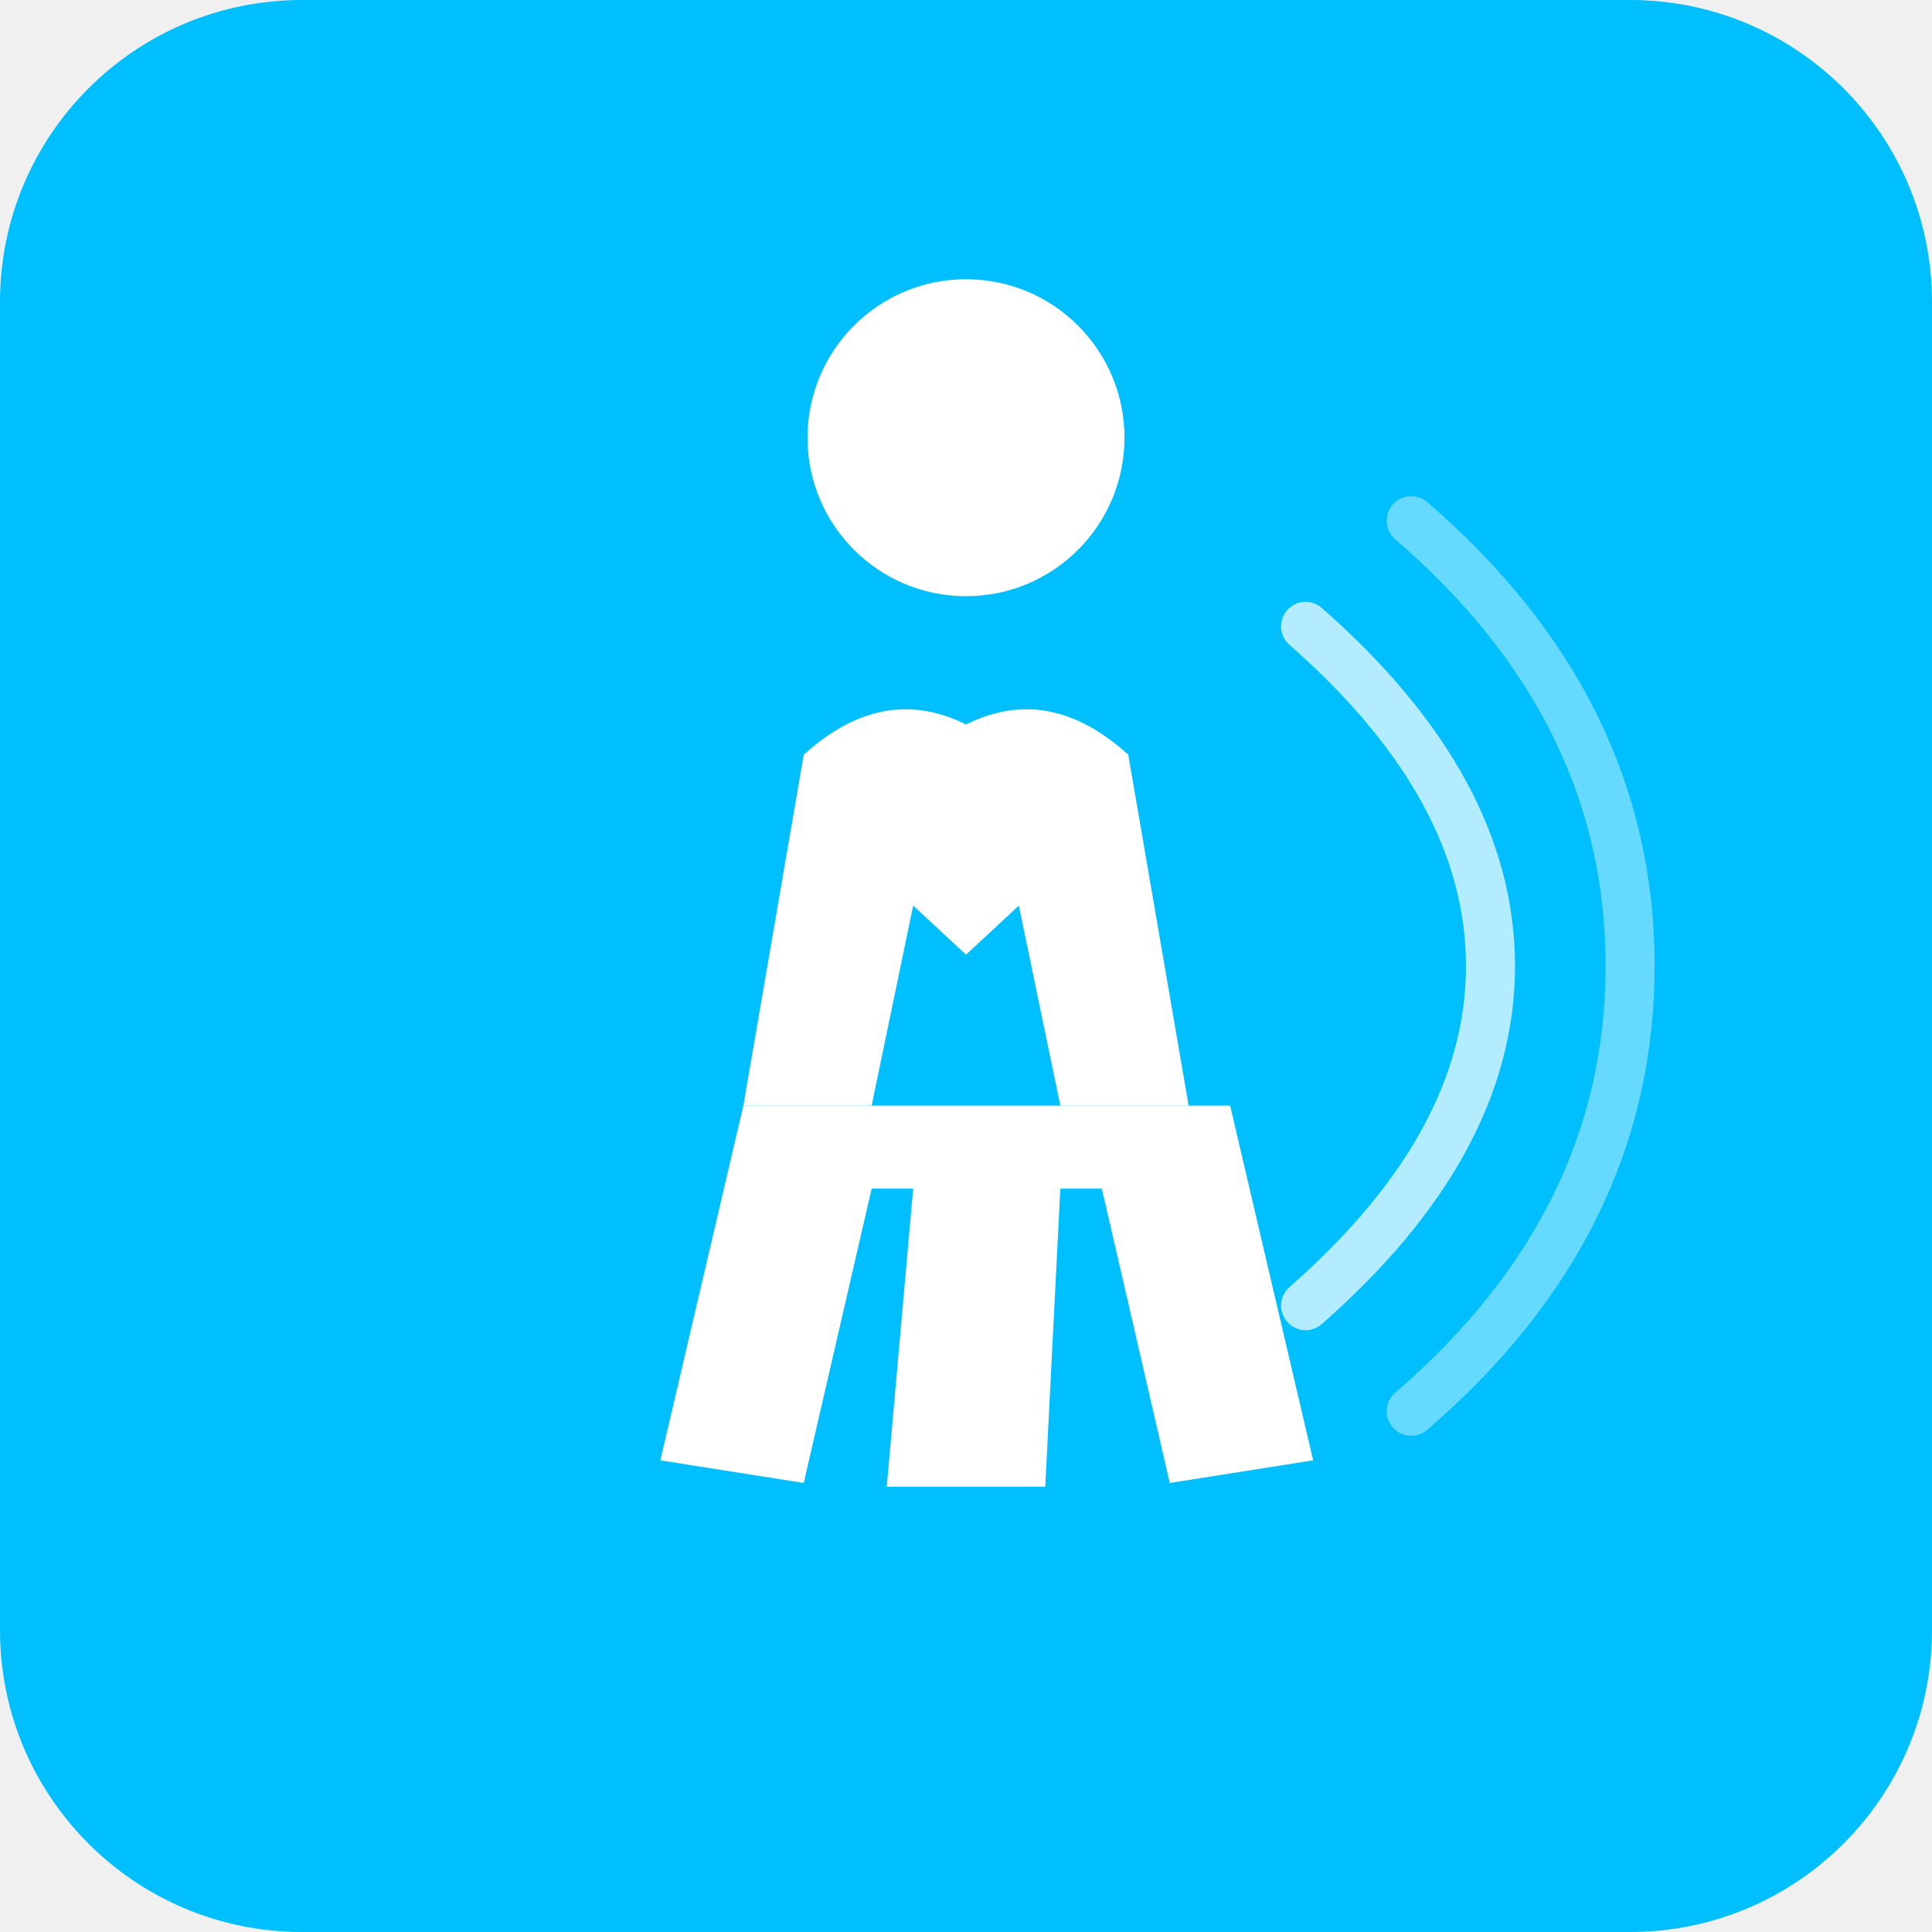
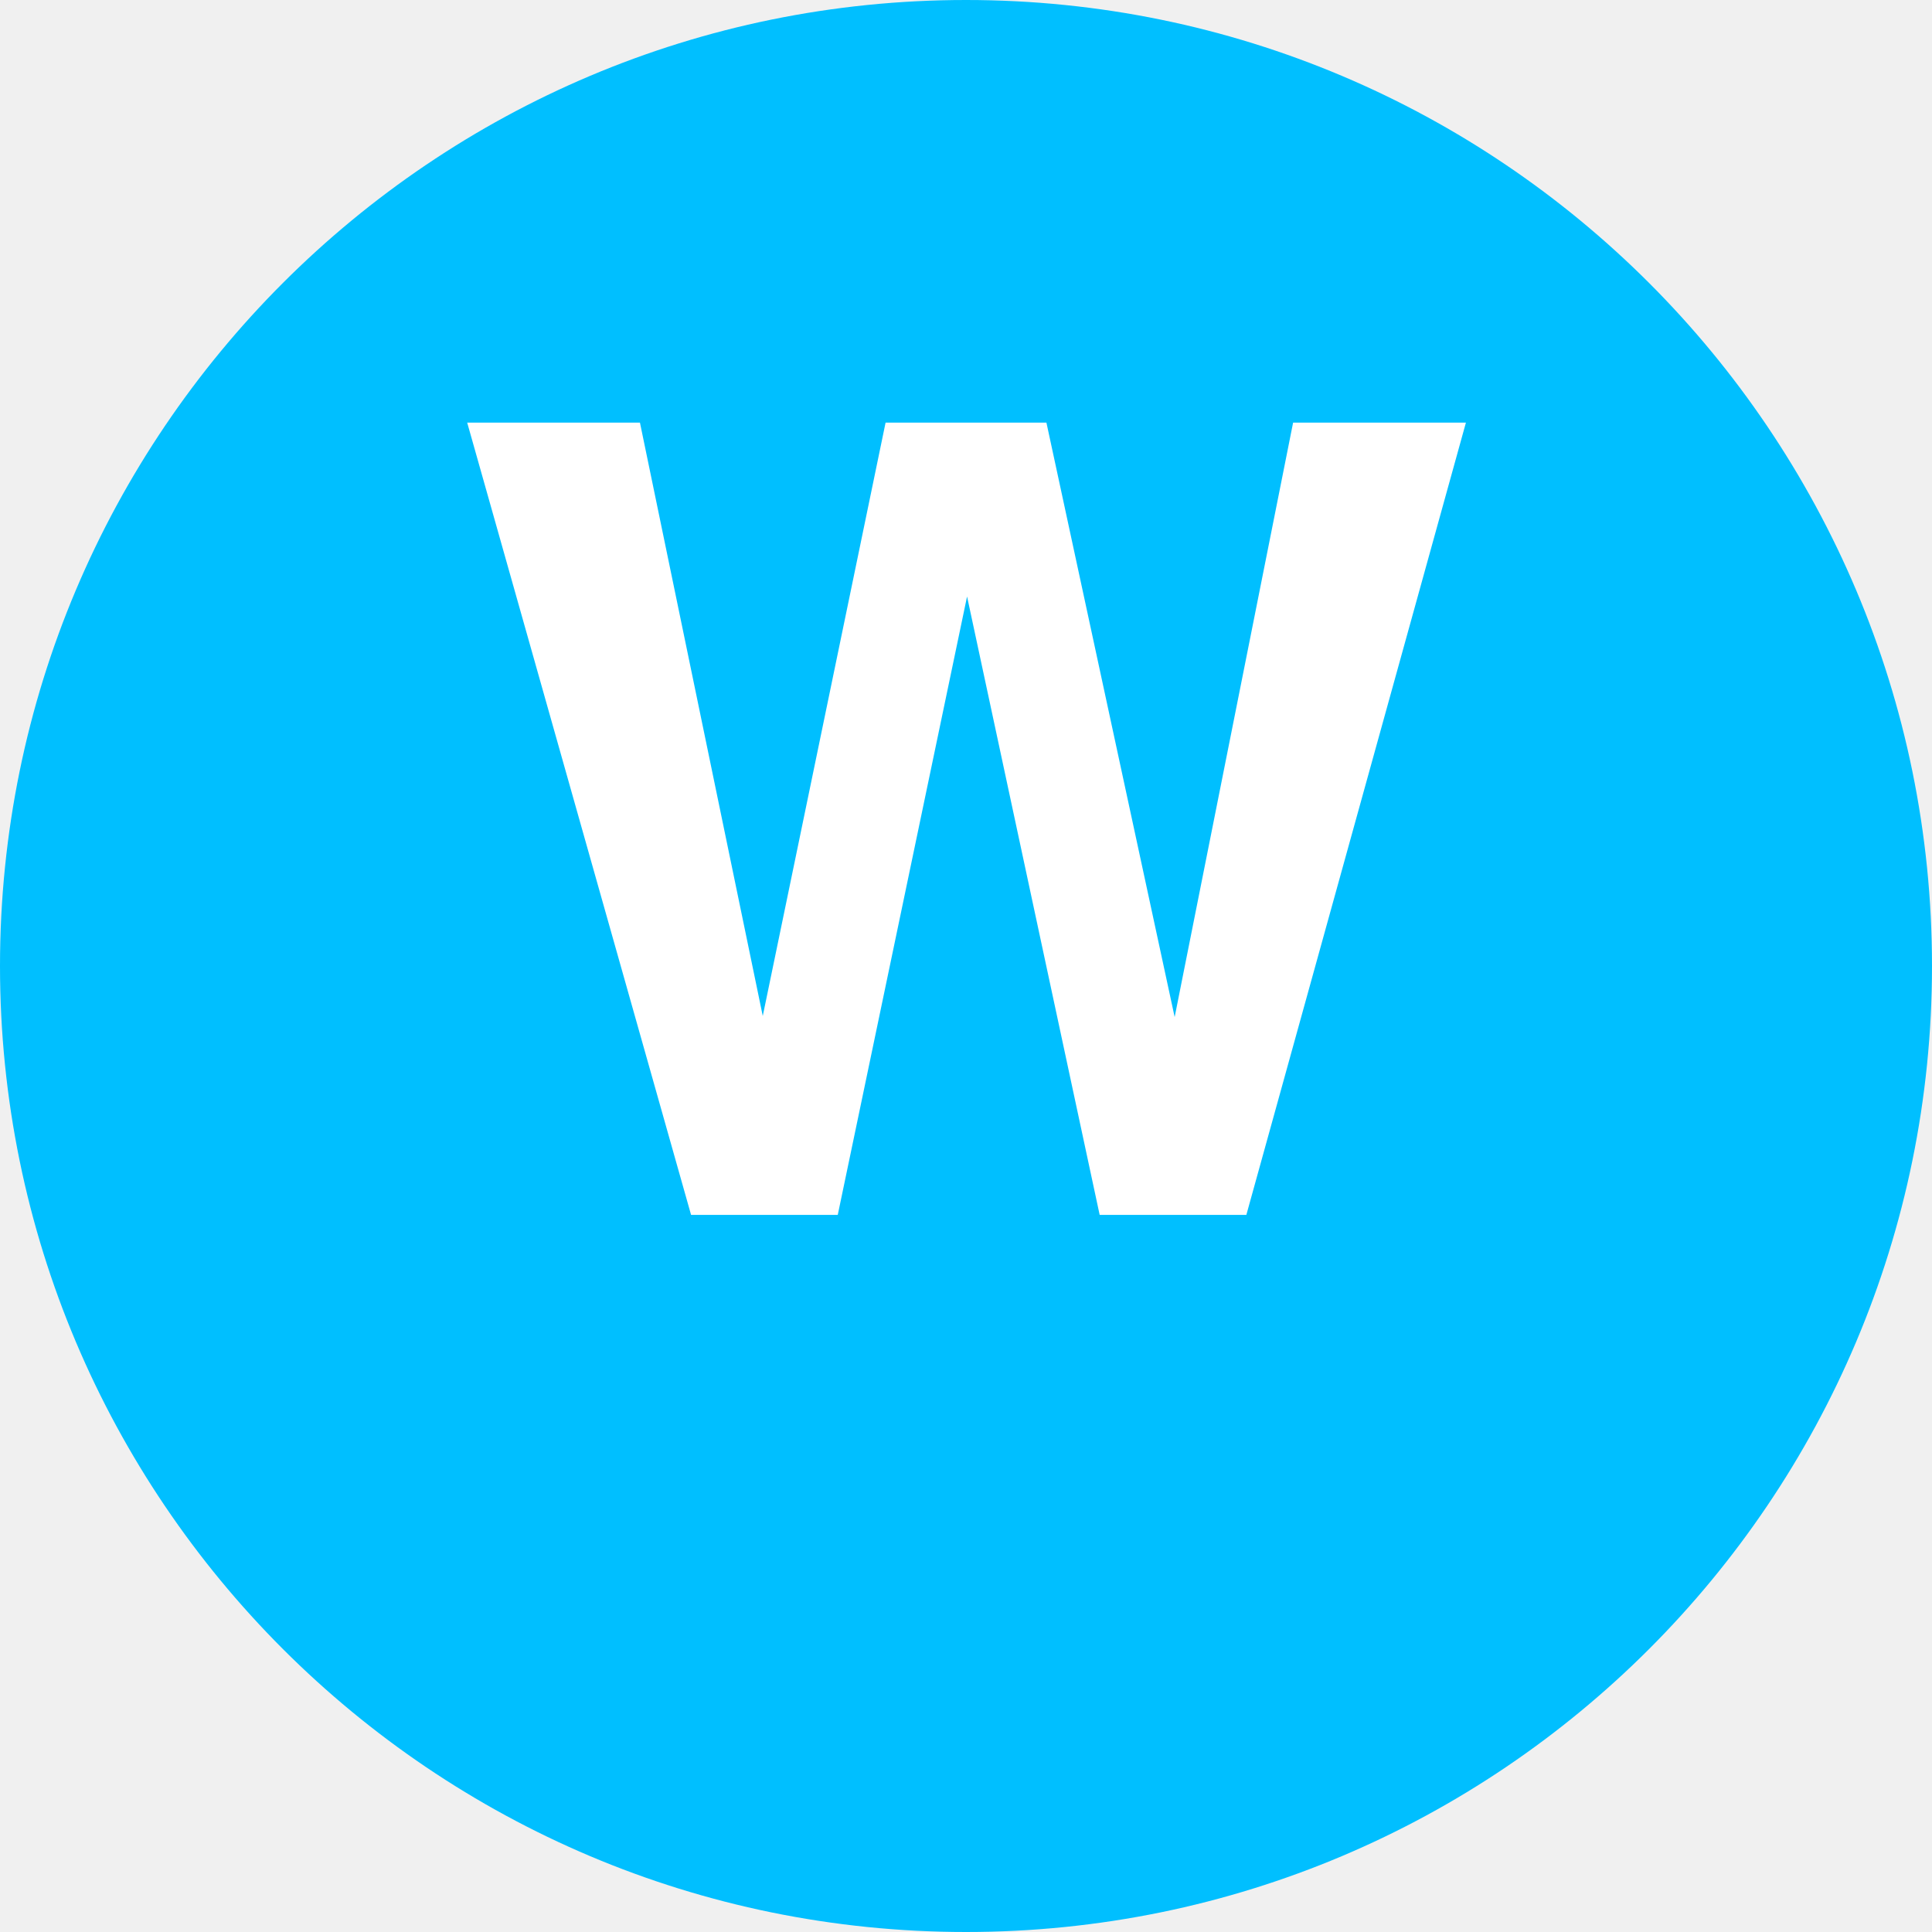
<svg xmlns="http://www.w3.org/2000/svg" viewBox="0 0 512 512" width="512" height="512">
-   <rect width="512" height="512" rx="80" fill="#00BFFF" />
-   <circle cx="256" cy="116" r="42" fill="white" />
-   <path d="M213 200 Q234 181 256 192 Q278 181 299 200 L315 293 L281 293 L270 240 L256 253 L242 240 L231 293 L197 293 Z" fill="white" />
-   <path d="M197 293 L175 387 L213 393 L231 315 L242 315 L235 394 L277 394 L281 315 L292 315 L310 393 L348 387 L326 293 Z" fill="white" />
-   <path d="M346 166 Q395 209 395 256 Q395 303 346 346" stroke="white" stroke-width="13" fill="none" stroke-linecap="round" opacity="0.7" />
-   <path d="M374 138 Q432 188 432 256 Q432 324 374 374" stroke="white" stroke-width="13" fill="none" stroke-linecap="round" opacity="0.4" />
+   <circle cx="256" cy="256" r="256" fill="#00BFFF" />
+   <text x="256" y="256" font-family="-apple-system, BlinkMacSystemFont, 'Segoe UI', Helvetica, Arial, sans-serif" font-weight="800" font-size="288" fill="white" text-anchor="middle" dominant-baseline="central" letter-spacing="-10">W</text>
</svg>
